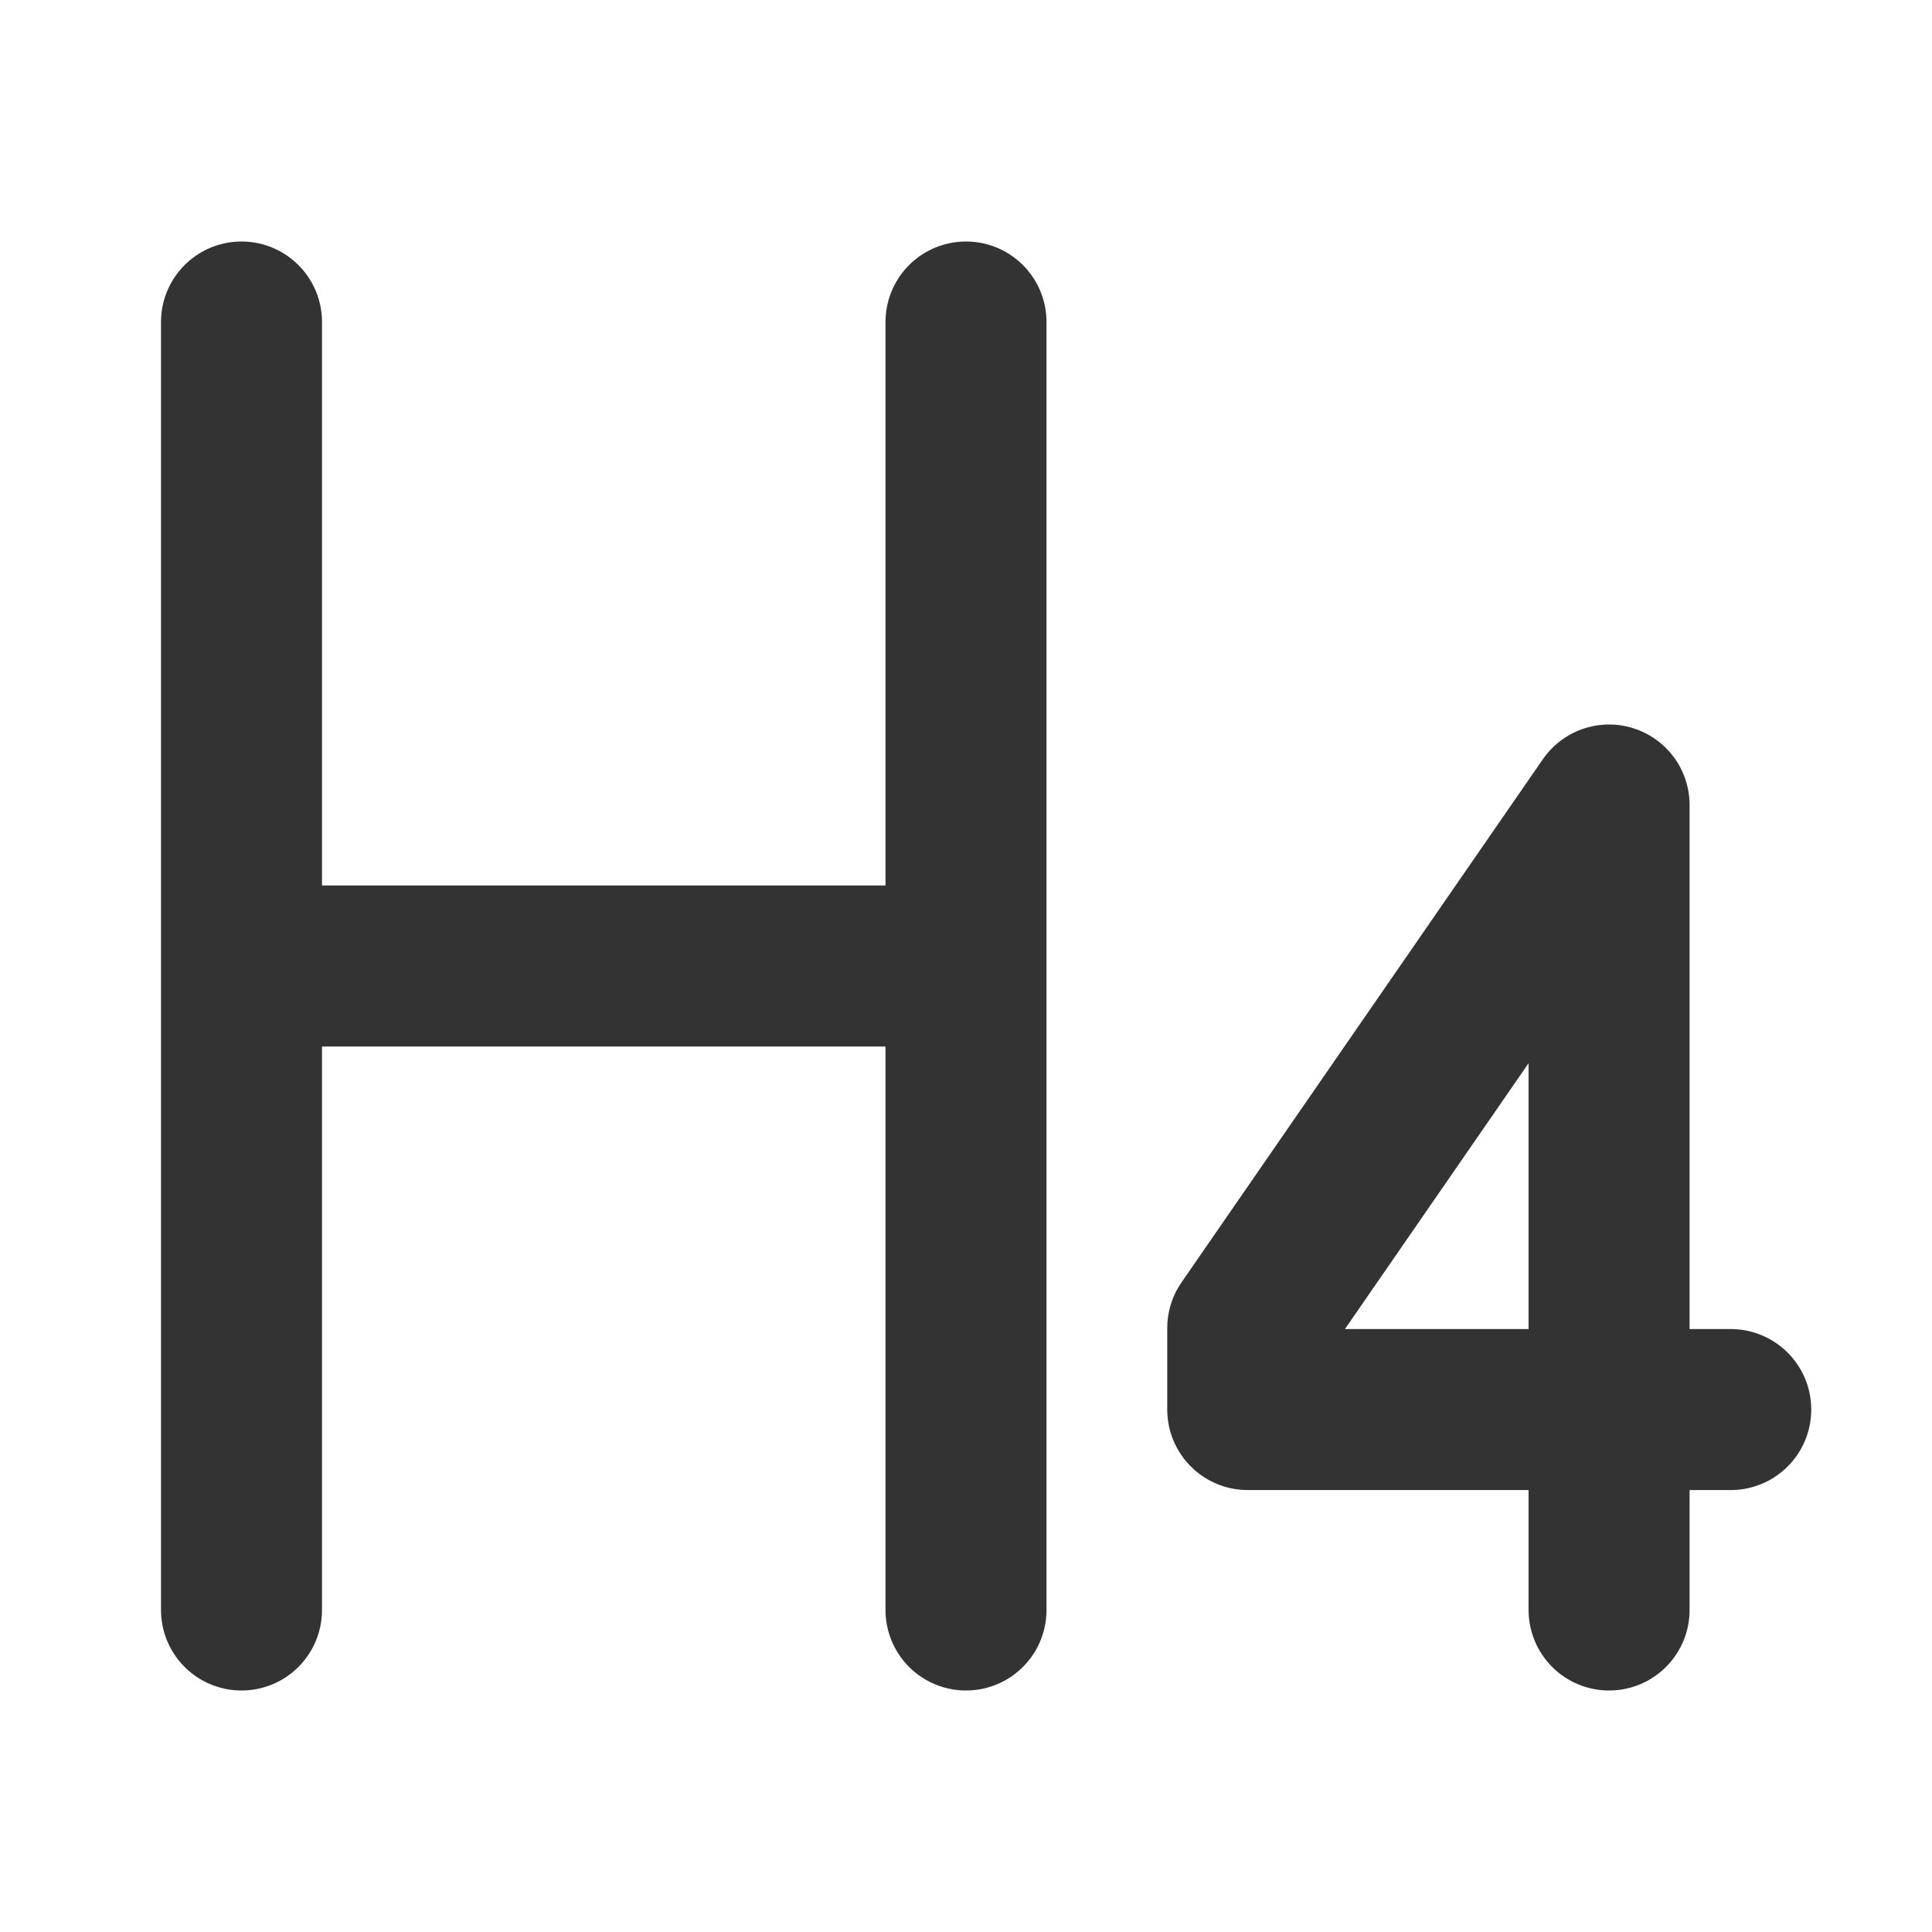
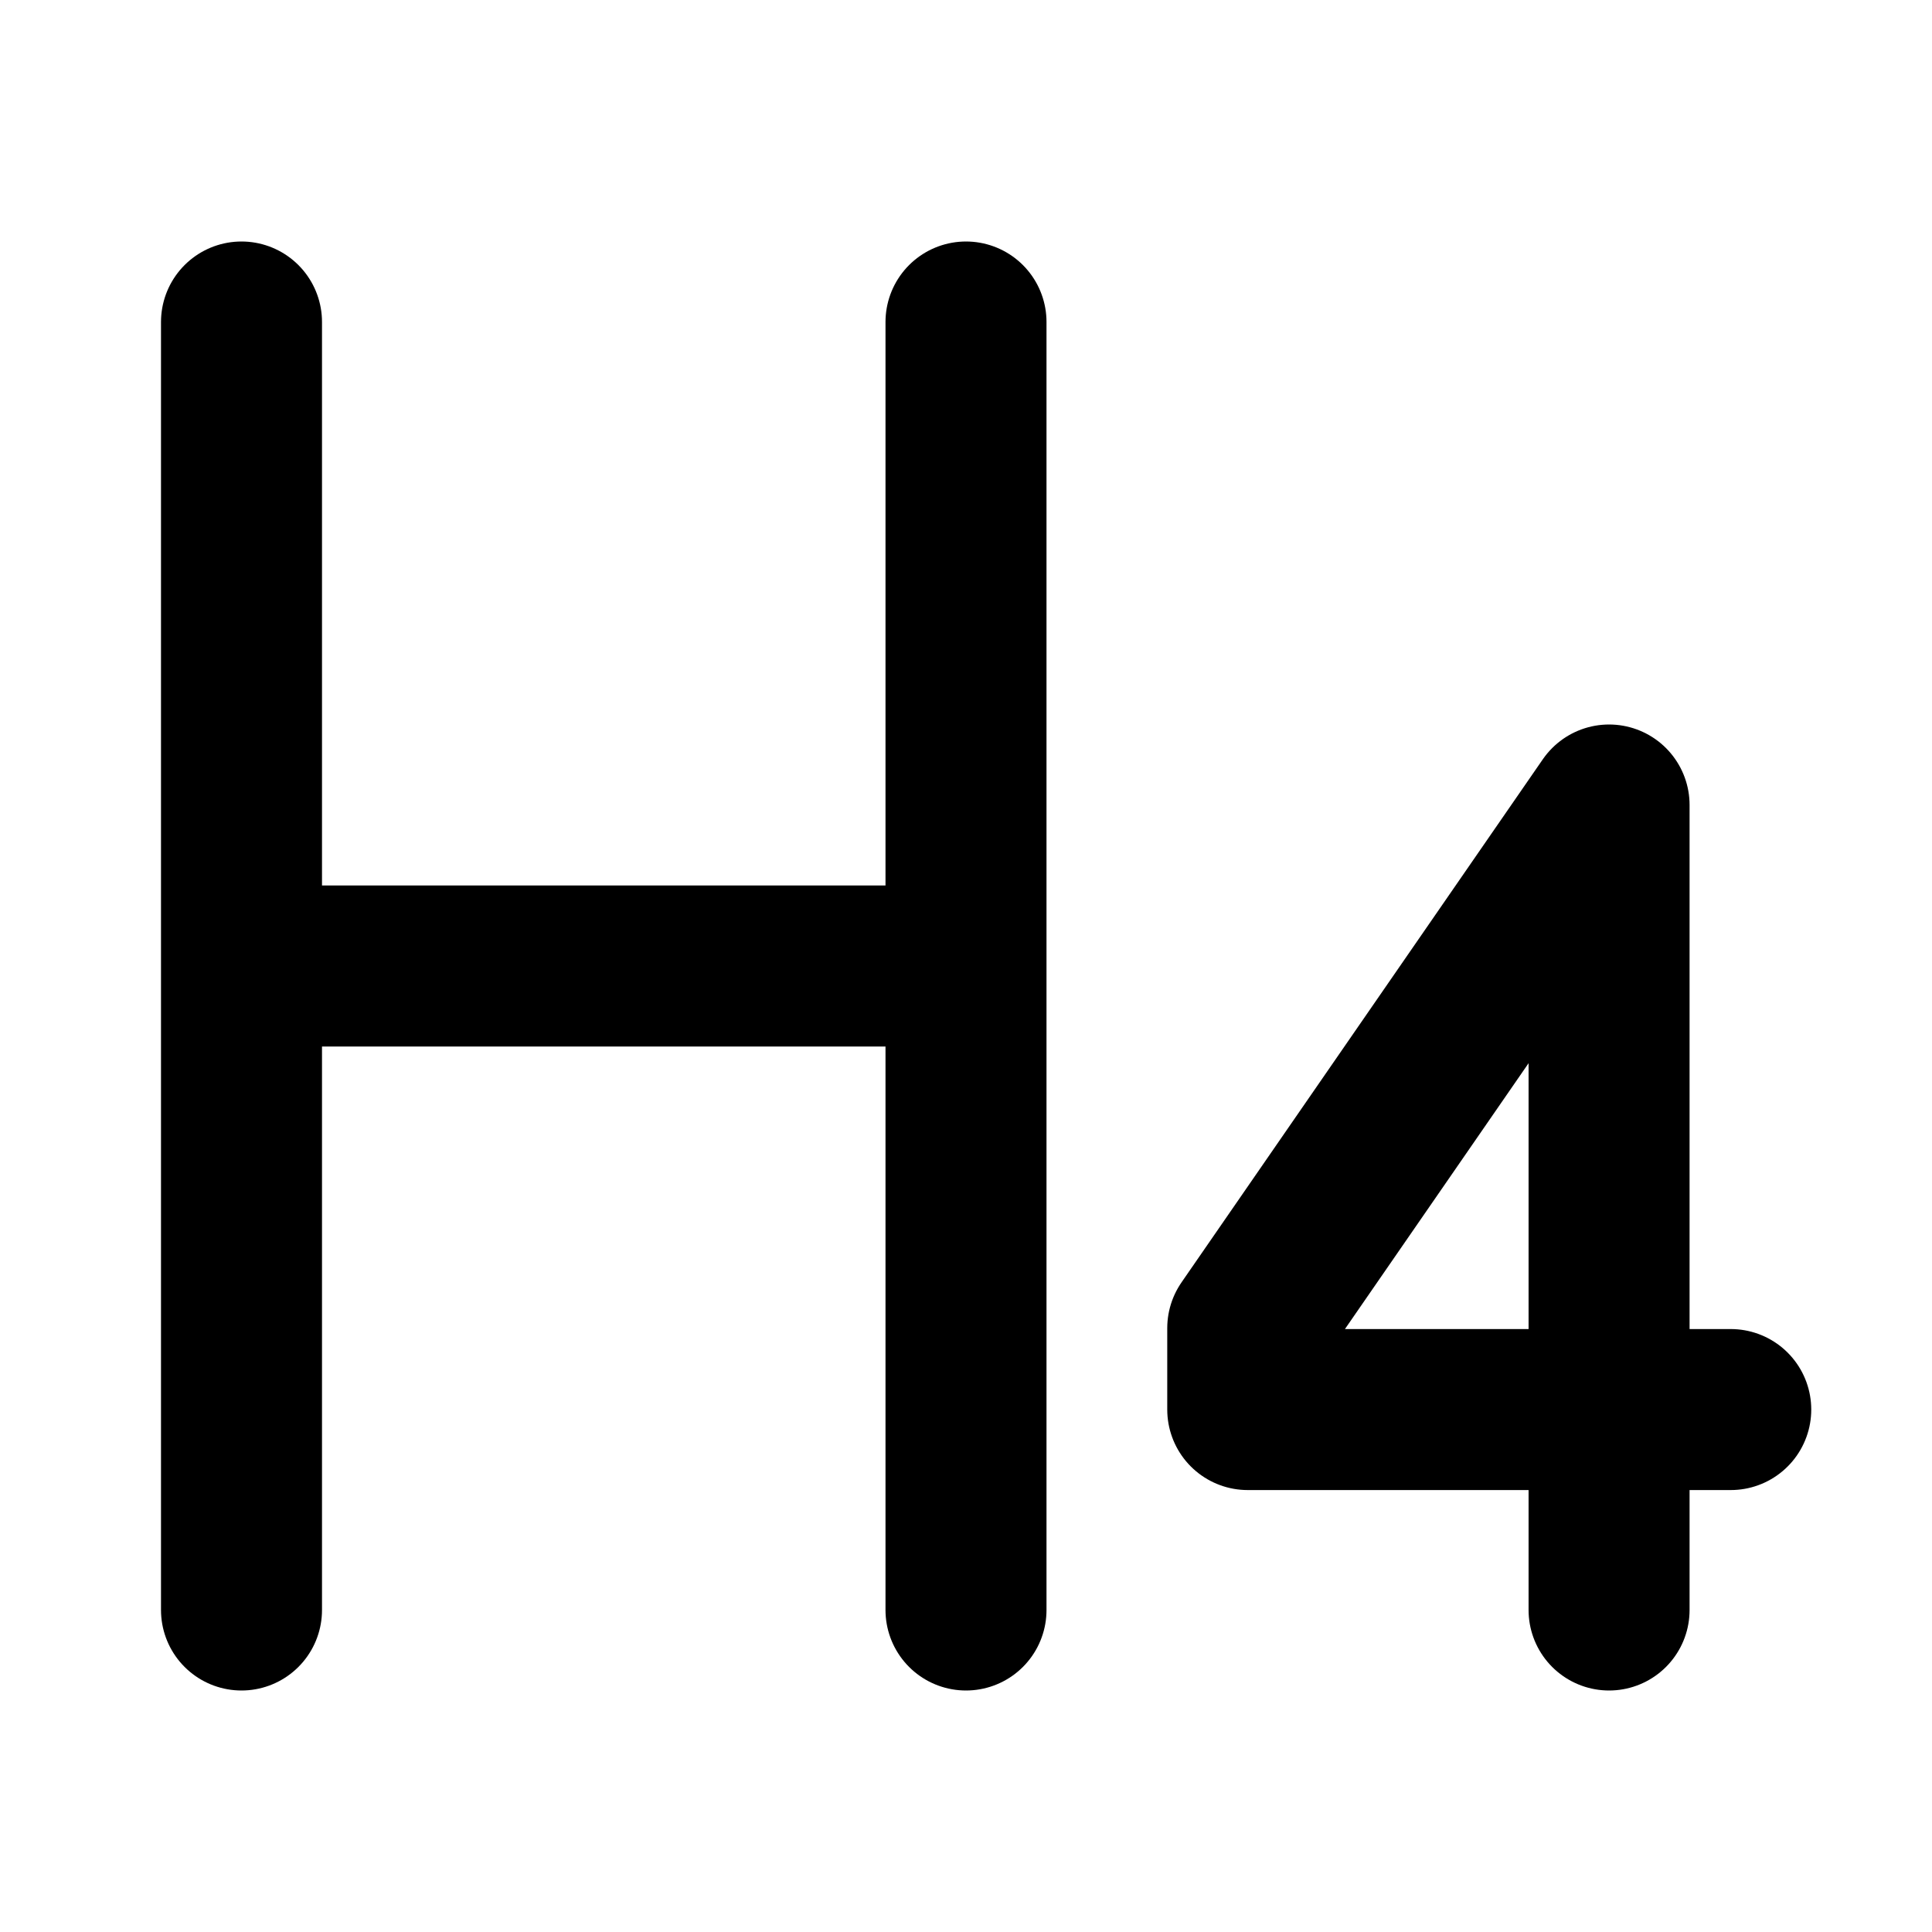
<svg xmlns="http://www.w3.org/2000/svg" width="18" height="18" viewBox="0 0 48 48" fill="none">
-   <path d="M6 8V40" stroke="#333" stroke-width="4" stroke-linecap="round" stroke-linejoin="round" />
-   <path d="M24 8V40" stroke="#333" stroke-width="4" stroke-linecap="round" stroke-linejoin="round" />
-   <path d="M7 24H23" stroke="#333" stroke-width="4" stroke-linecap="round" stroke-linejoin="round" />
-   <path d="M39.977 40V20L31 32.997V35.02H43" stroke="#333" stroke-width="4" stroke-linecap="round" stroke-linejoin="round" />
+   <path d="M6 8V40" stroke="currentColor" stroke-width="4" stroke-linecap="round" stroke-linejoin="round" />
+   <path d="M24 8V40" stroke="currentColor" stroke-width="4" stroke-linecap="round" stroke-linejoin="round" />
+   <path d="M7 24H23" stroke="currentColor" stroke-width="4" stroke-linecap="round" stroke-linejoin="round" />
+   <path d="M39.977 40V20L31 32.997V35.02H43" stroke="currentColor" stroke-width="4" stroke-linecap="round" stroke-linejoin="round" />
</svg>
